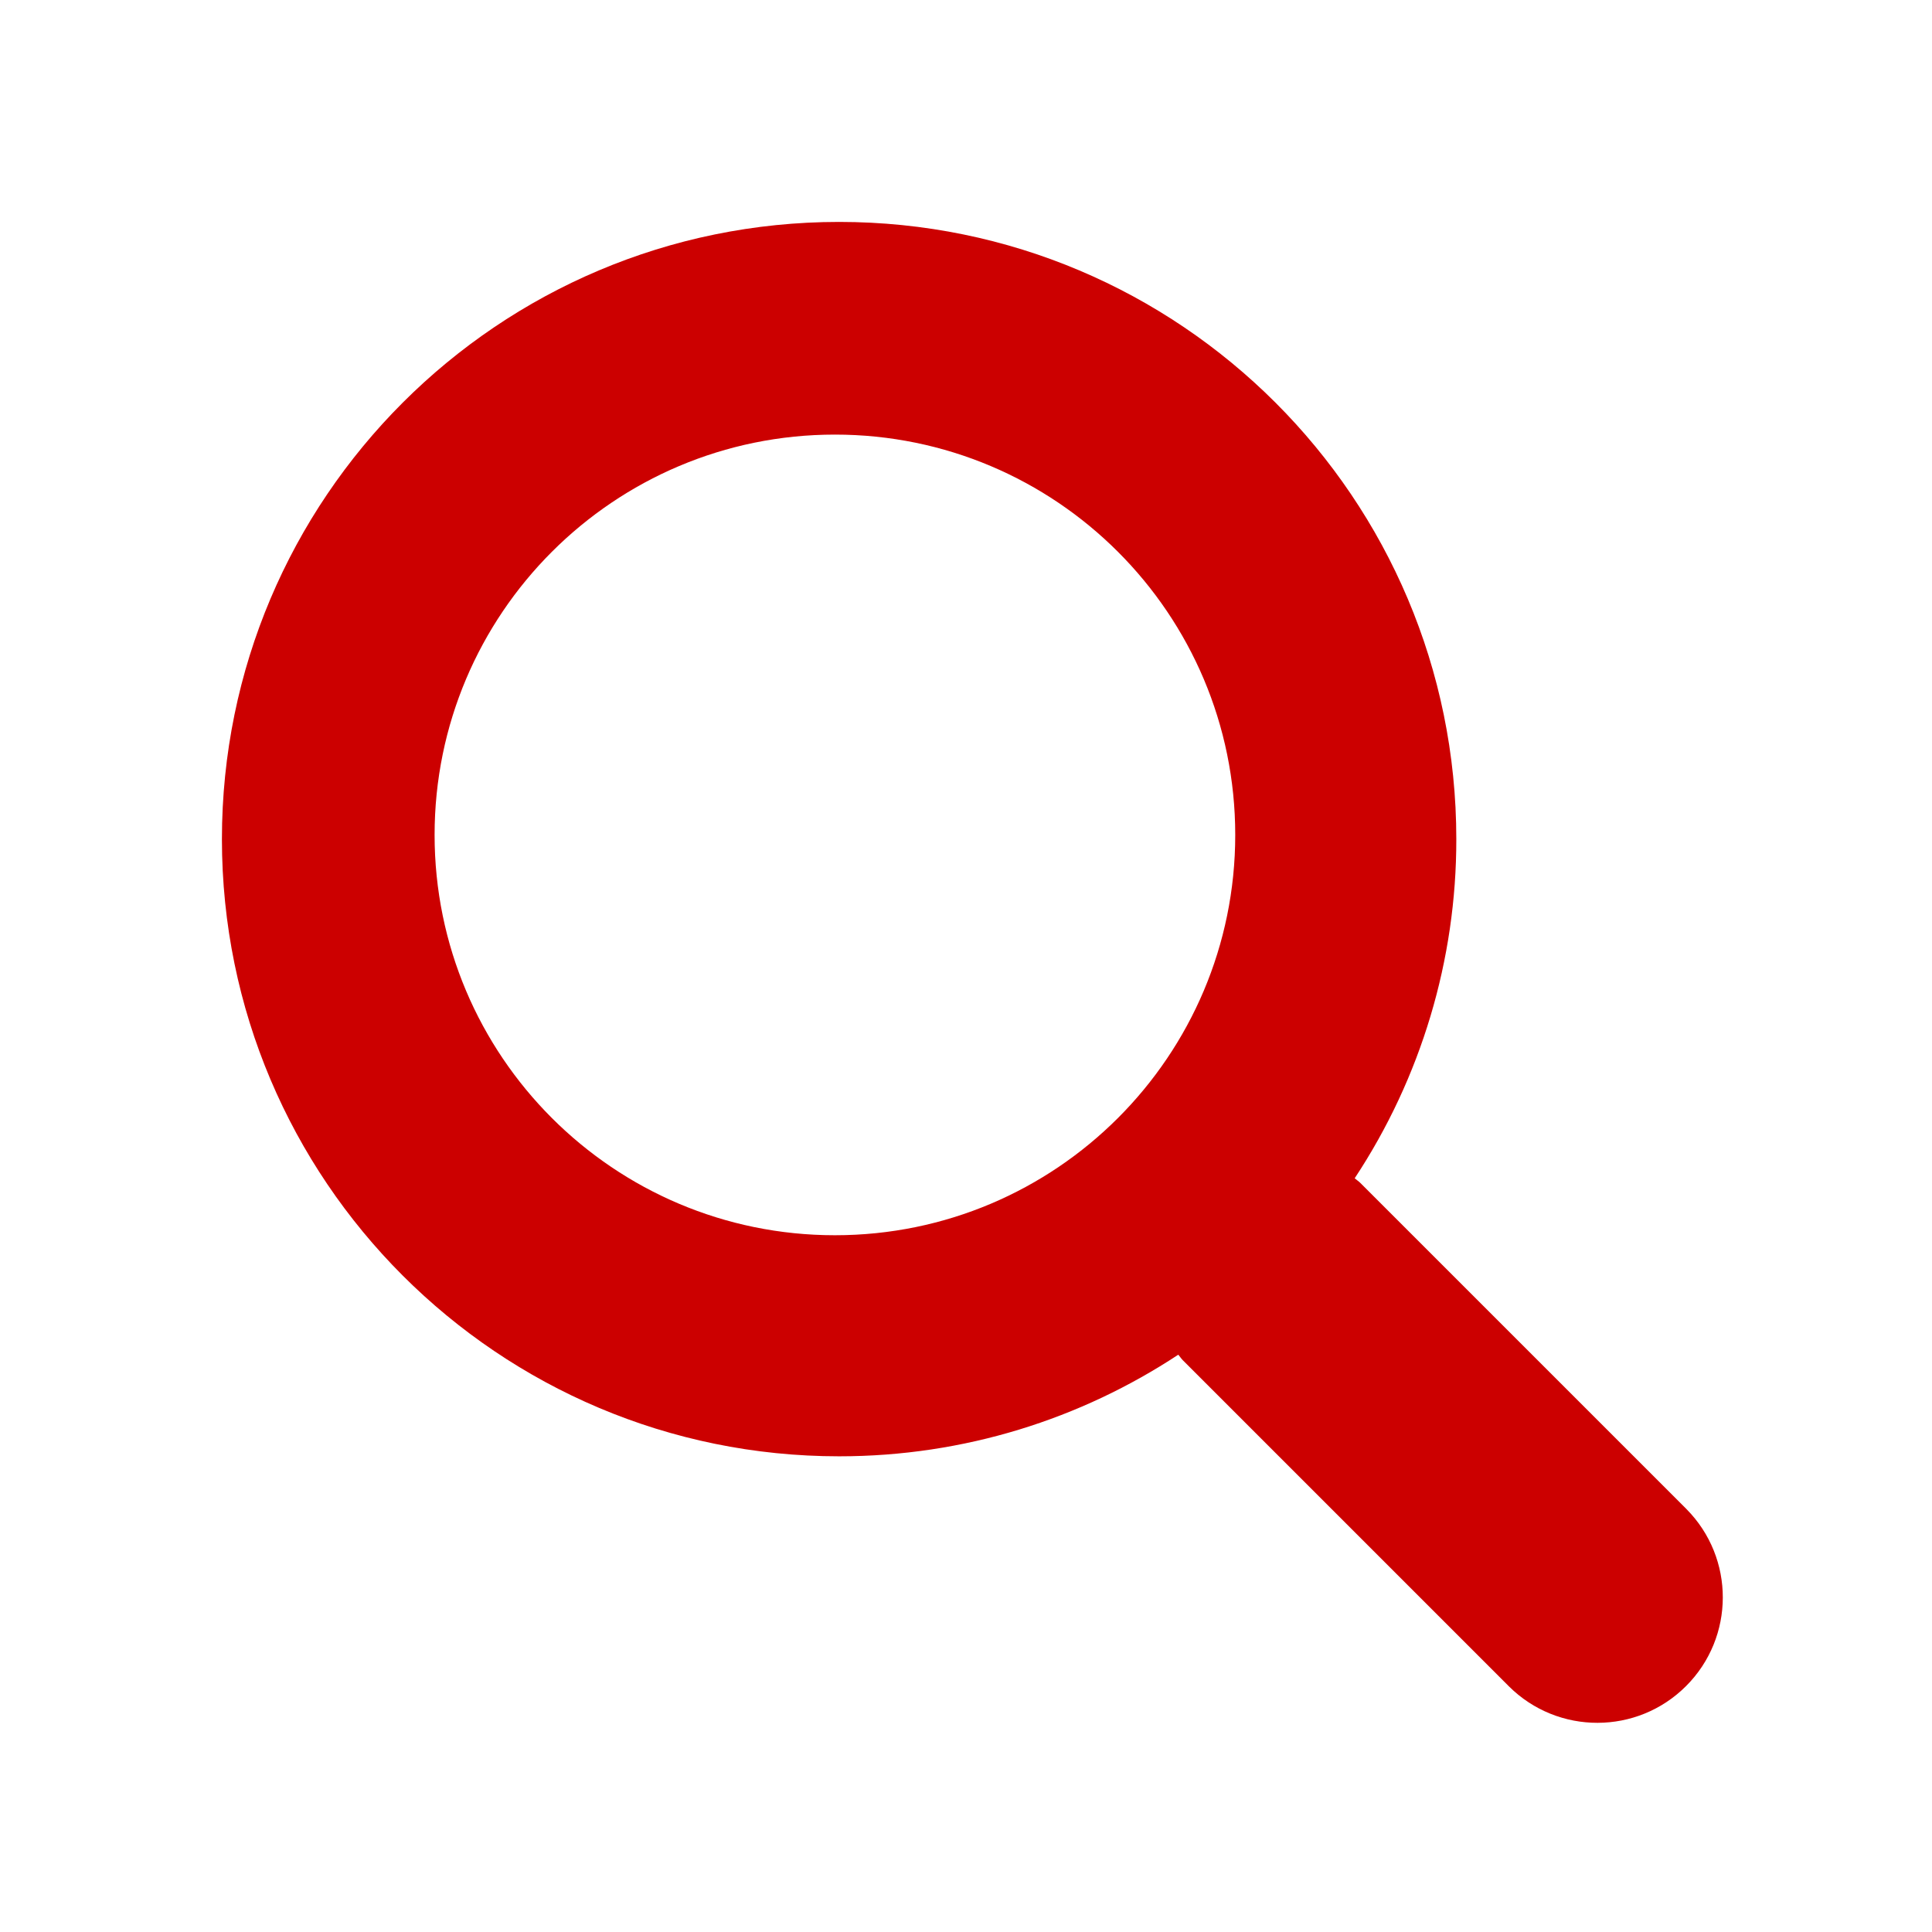
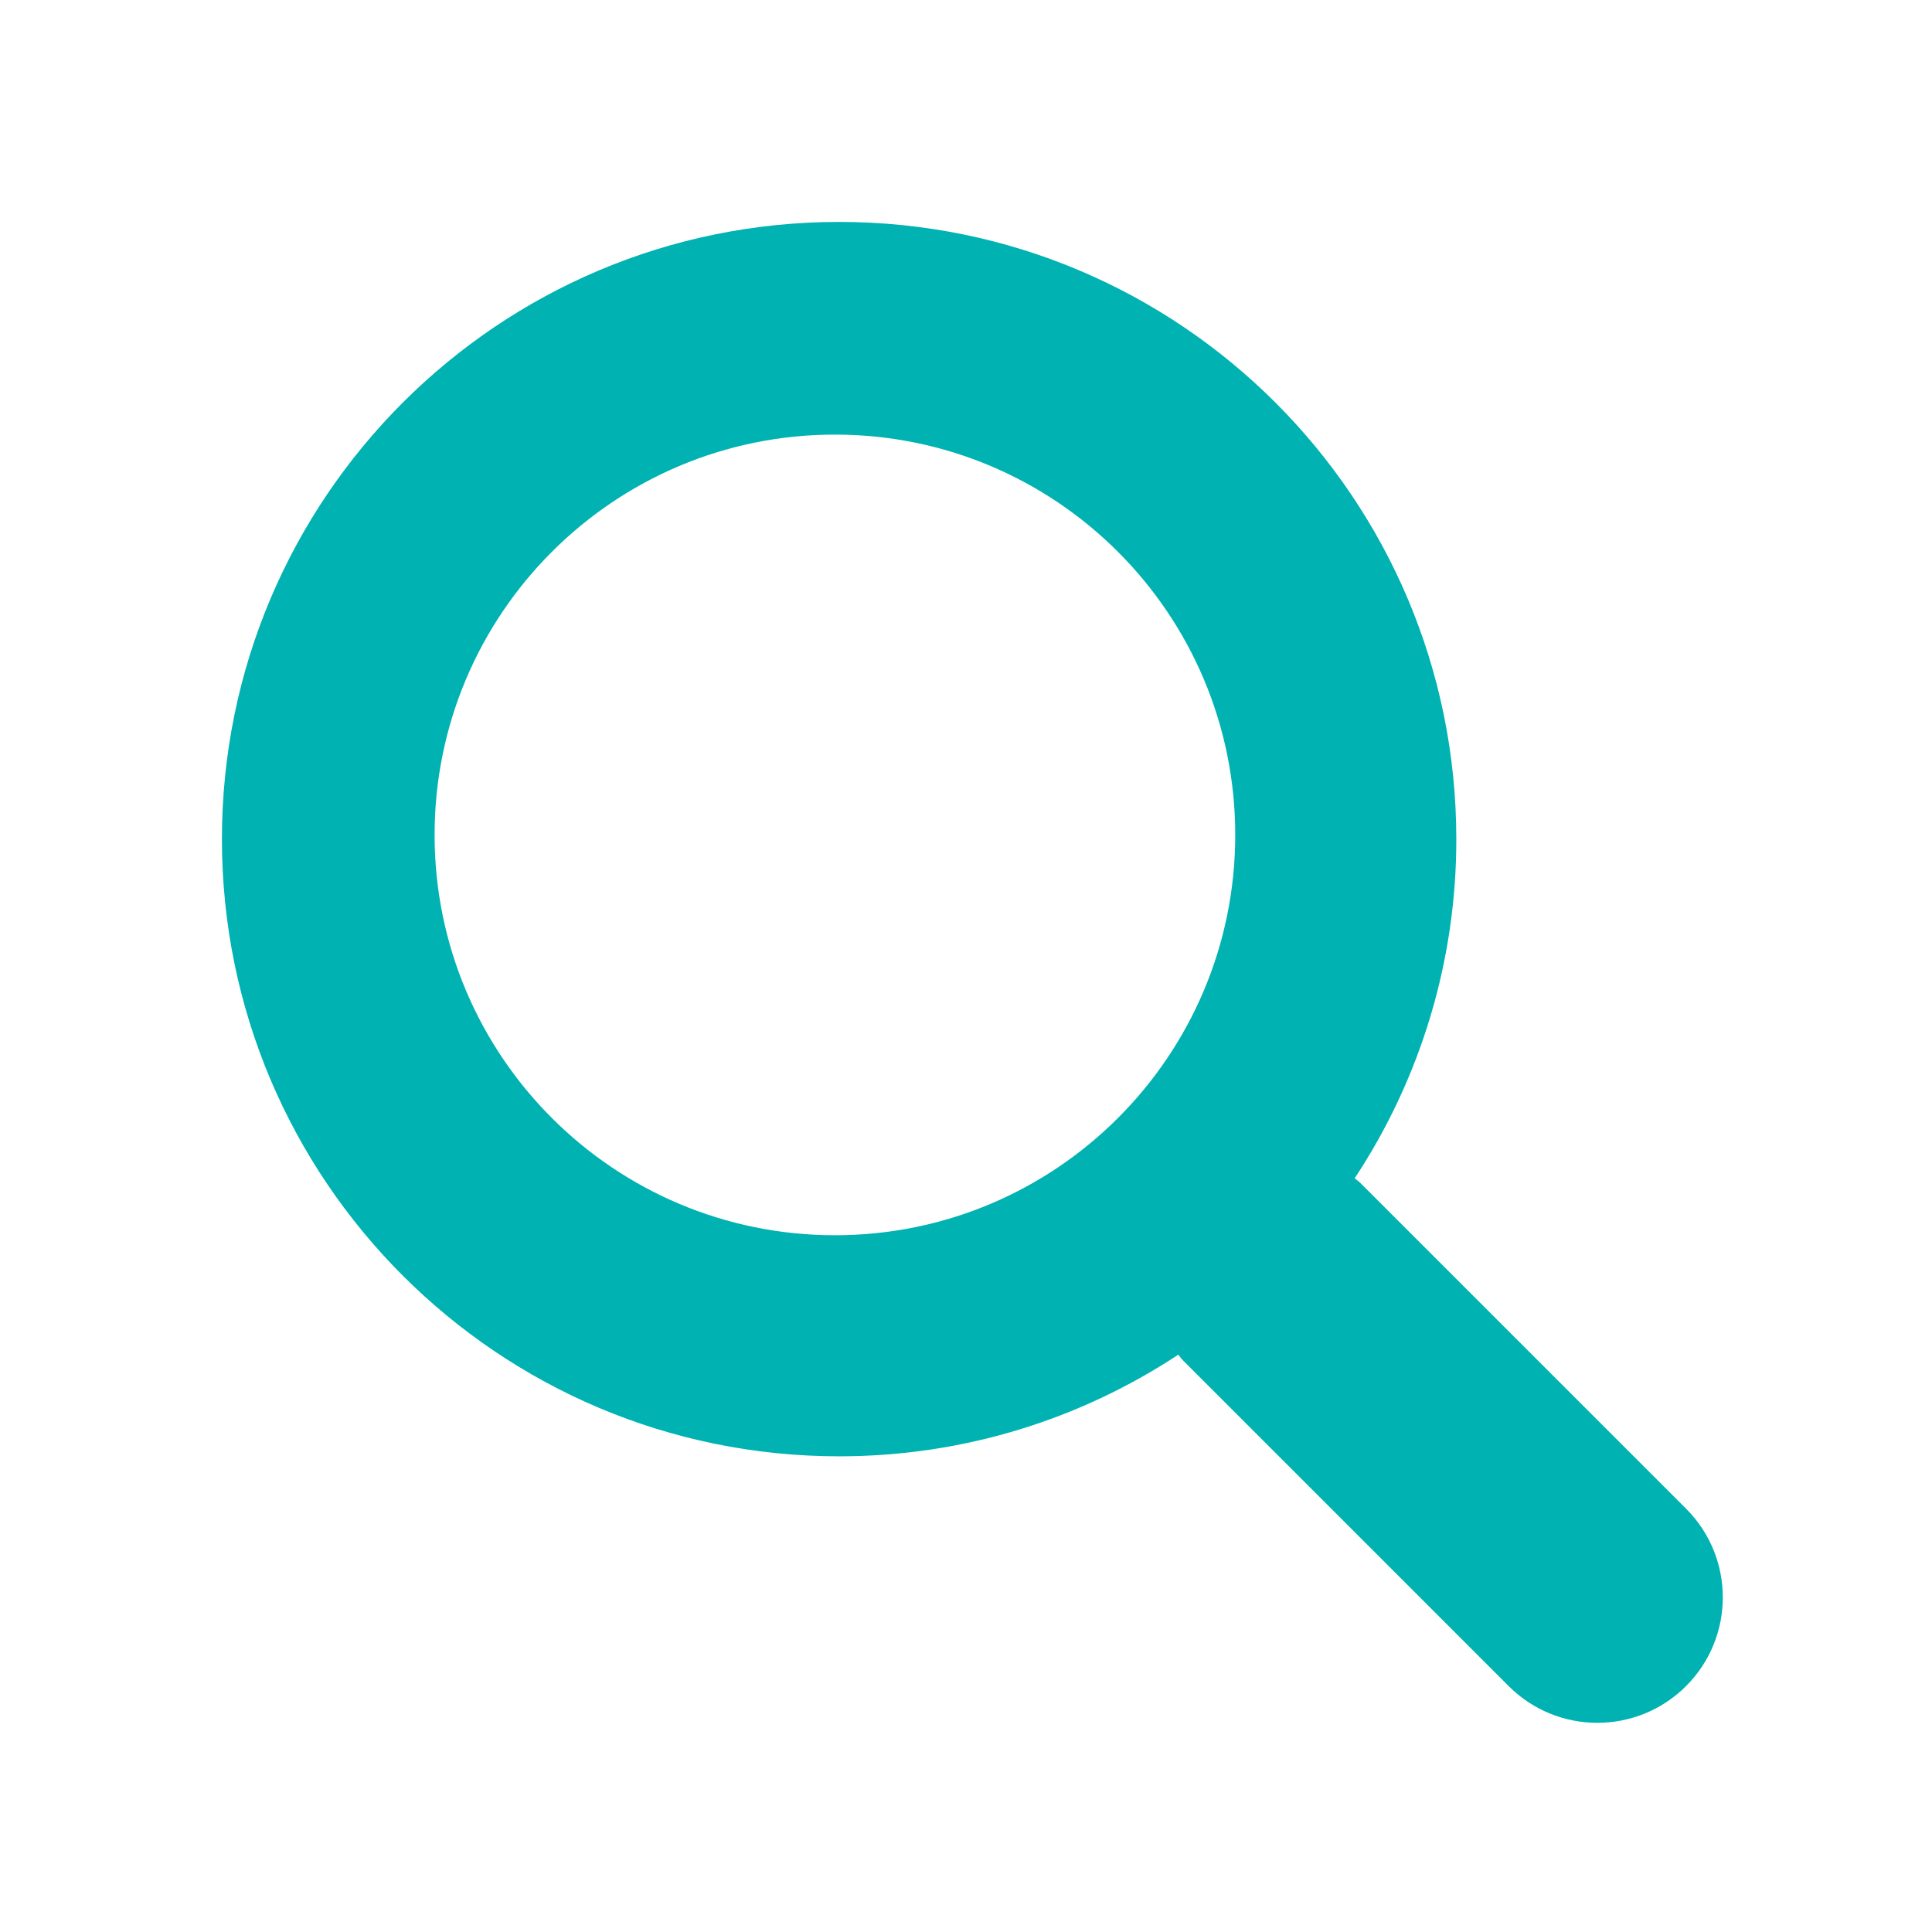
<svg xmlns="http://www.w3.org/2000/svg" width="148" height="148">
-   <path fill="#C00" d="M129.186 115.595l-24.984-24.983c-.132-.133-.288-.225-.427-.35a47.046 47.046 0 007.785-25.981C111.56 38.168 90.392 17 64.28 17 38.168 17 17 38.168 17 64.28c0 26.112 21.168 47.28 47.28 47.28 9.6 0 18.525-2.869 25.982-7.785.124.138.216.294.349.427l24.983 24.984a9.61 9.61 0 0013.591-13.59zm-65.227-20.97c-16.938 0-30.667-13.73-30.667-30.666 0-16.938 13.73-30.667 30.667-30.667 16.936 0 30.666 13.73 30.666 30.667 0 16.936-13.73 30.666-30.666 30.666z" />
+   <path fill="#00b2b2" d="M129.186 115.595l-24.984-24.983c-.132-.133-.288-.225-.427-.35a47.046 47.046 0 007.785-25.981C111.56 38.168 90.392 17 64.28 17 38.168 17 17 38.168 17 64.28c0 26.112 21.168 47.28 47.28 47.28 9.6 0 18.525-2.869 25.982-7.785.124.138.216.294.349.427l24.983 24.984a9.61 9.61 0 0013.591-13.59zm-65.227-20.97c-16.938 0-30.667-13.73-30.667-30.666 0-16.938 13.73-30.667 30.667-30.667 16.936 0 30.666 13.73 30.666 30.667 0 16.936-13.73 30.666-30.666 30.666z" />
</svg>
